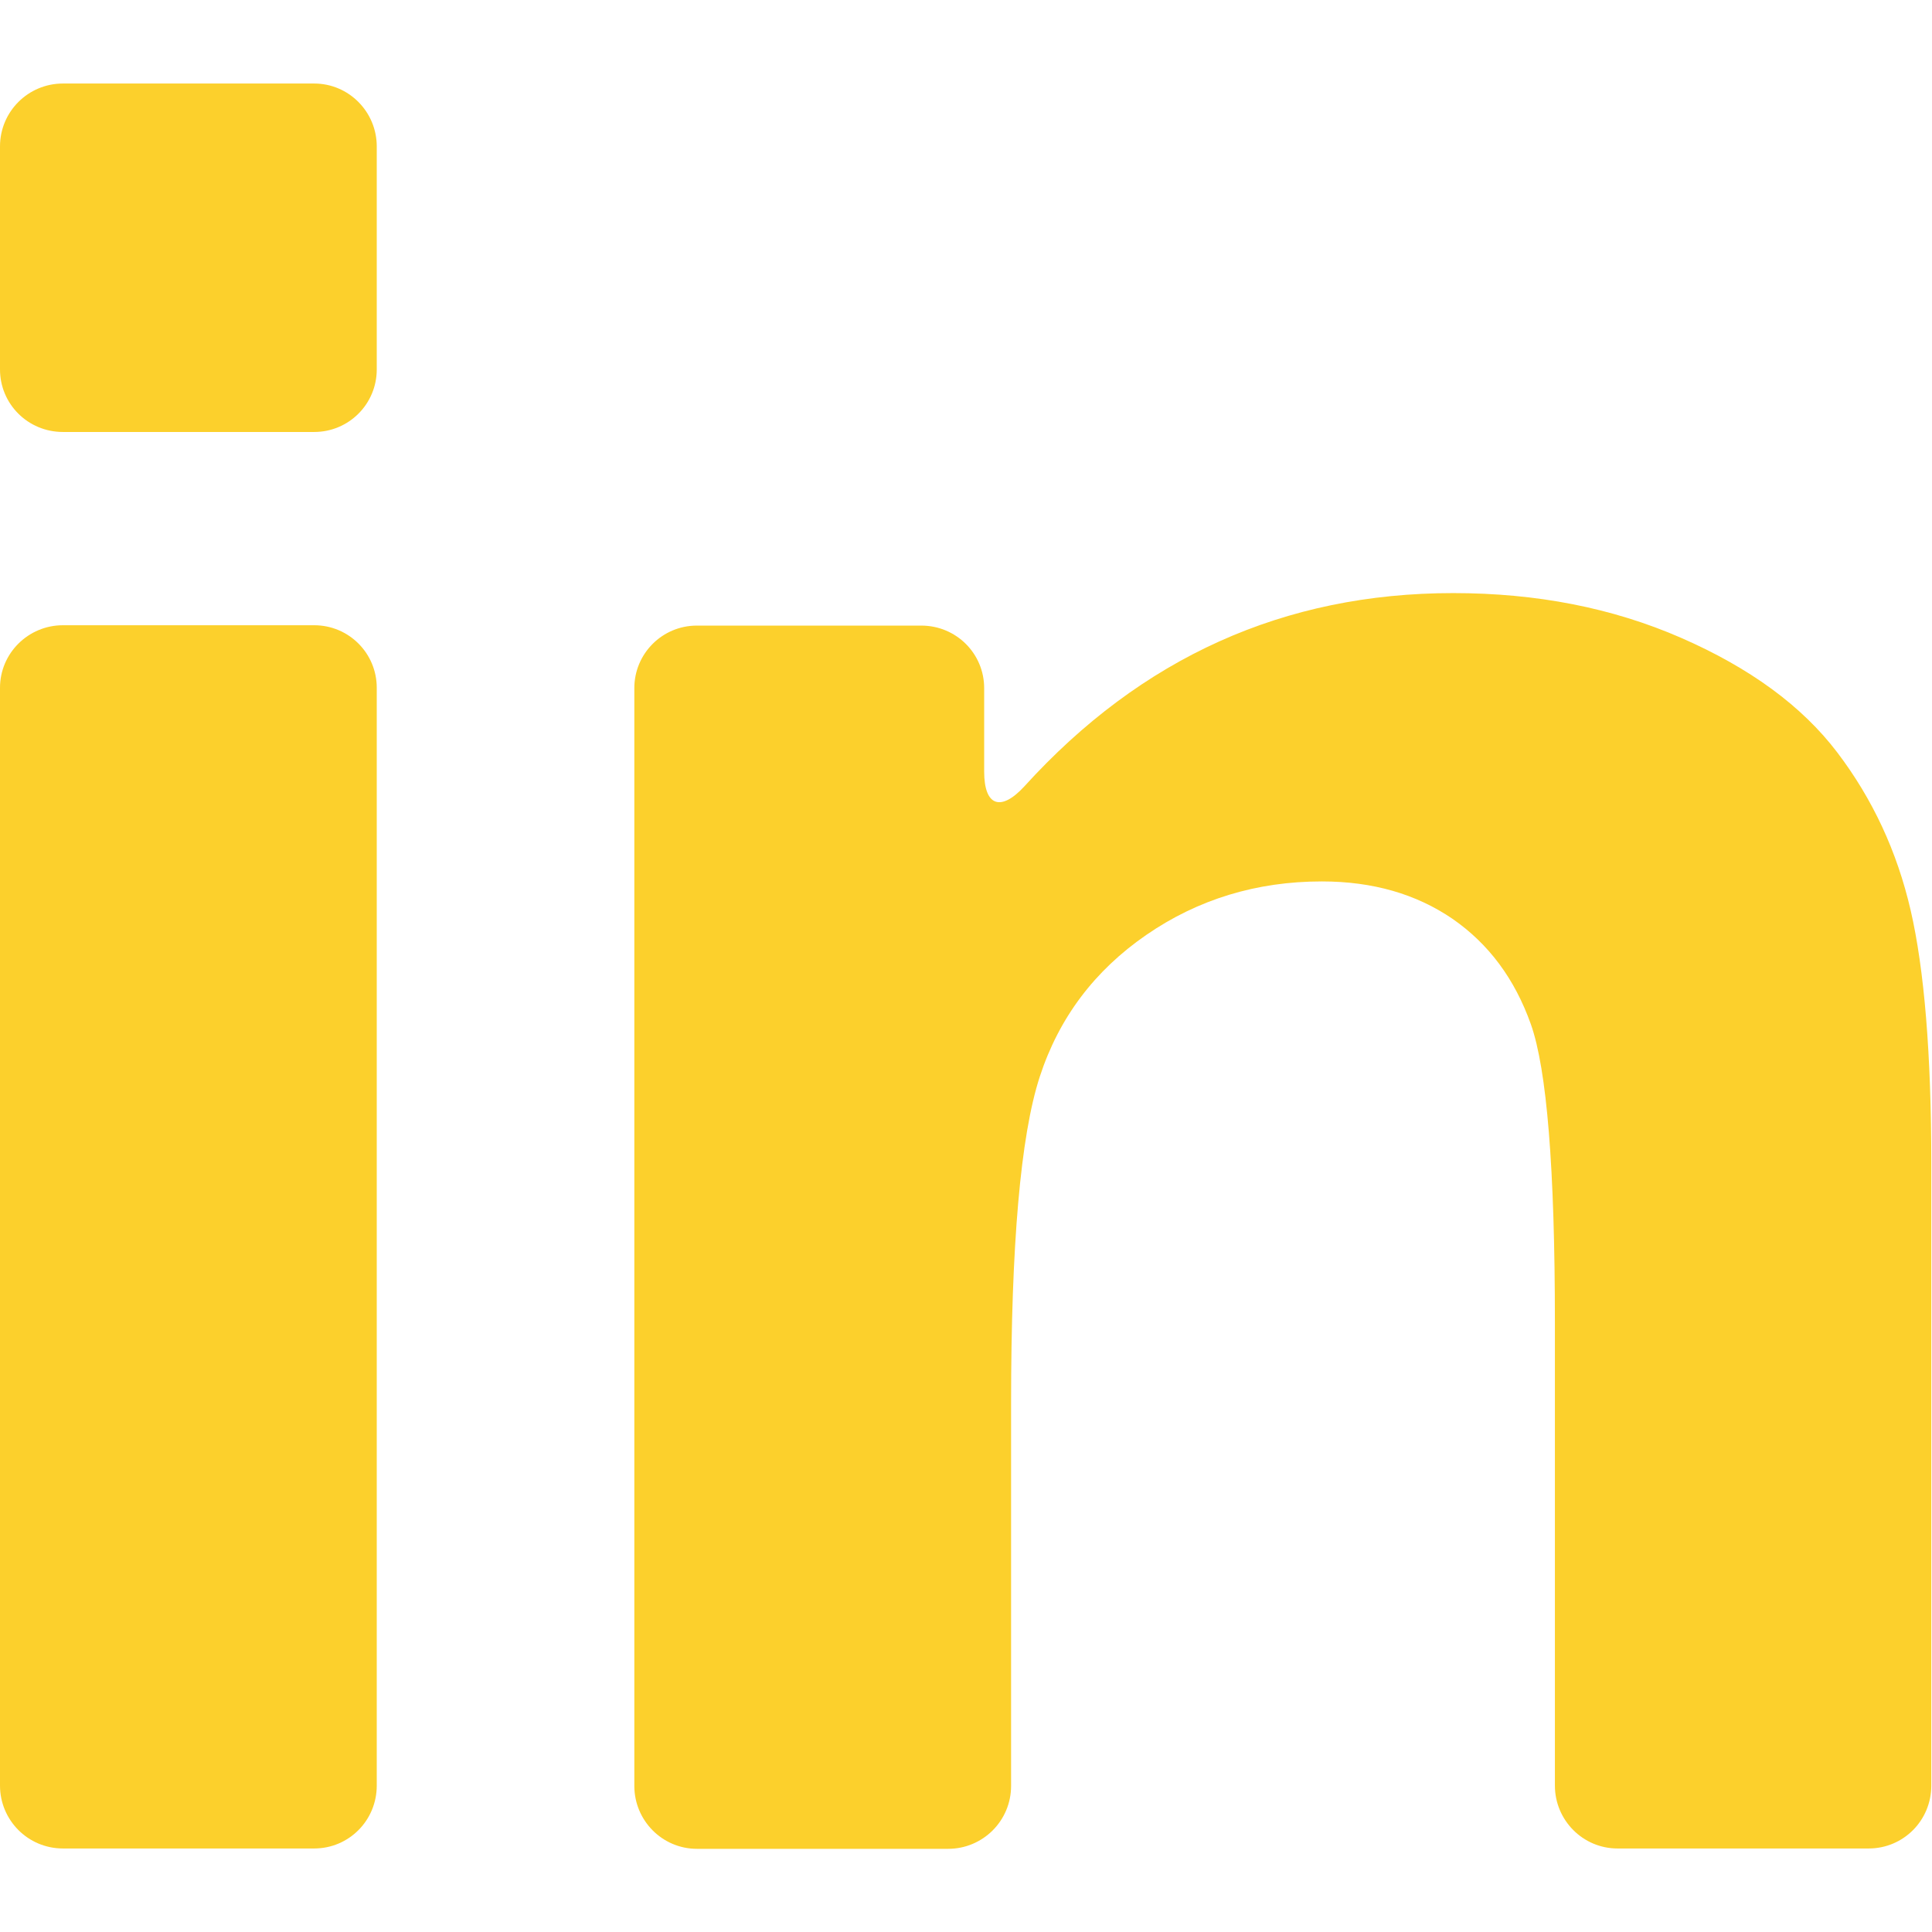
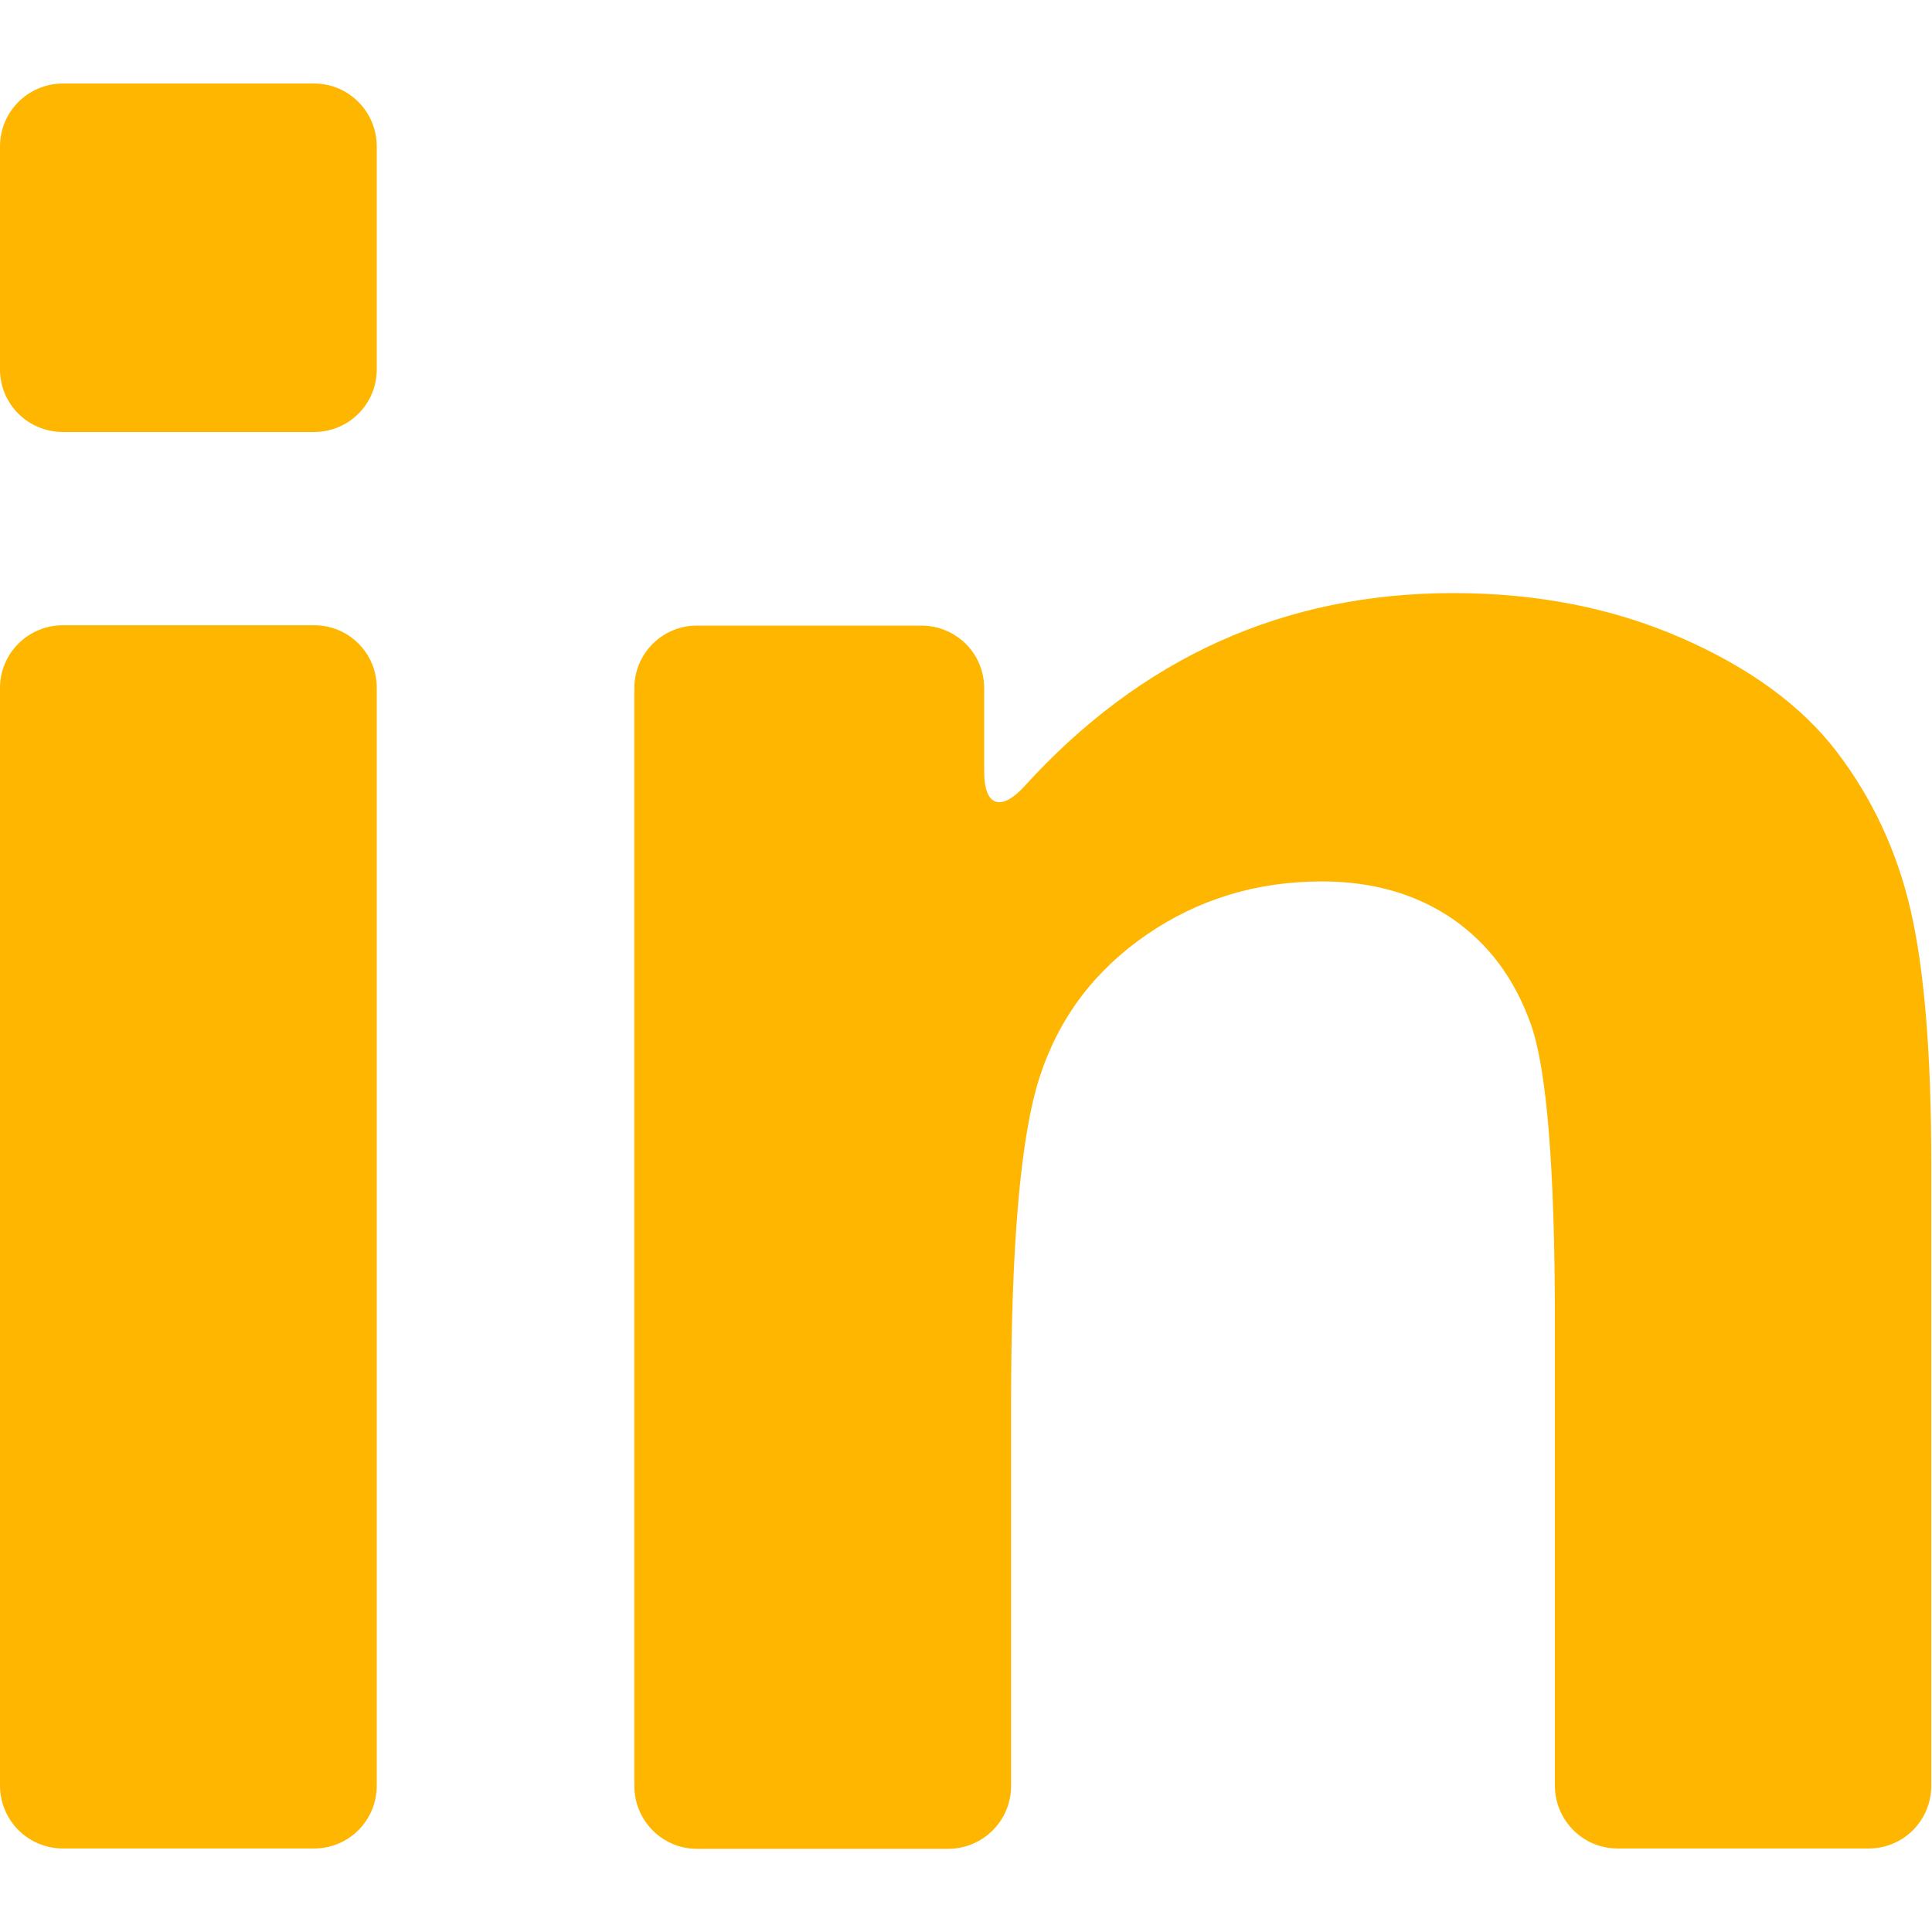
<svg xmlns="http://www.w3.org/2000/svg" version="1.1" id="Capa_1" x="0px" y="0px" viewBox="0 0 552.8 552.8" style="enable-background:new 0 0 552.8 552.8;" xml:space="preserve">
  <style type="text/css">
- 	.st0{fill:#FCD02C;}
+ 	.st0{fill:#FFB600;}
</style>
  <g>
    <g>
      <path class="st0" d="M18,528.9h71.9c9.9,0,17.9-8,17.9-18V196.8c0-9.9-8-17.9-17.9-17.9H18c-9.9,0-18,8-18,17.9v314.1    C0,520.8,8,528.9,18,528.9z" />
      <path class="st0" d="M18,123.6h71.9c9.9,0,17.9-8,17.9-17.9V41.9c0-9.9-8-18-17.9-18H18c-9.9,0-18,8-18,18v63.8    C0,115.6,8,123.6,18,123.6z" />
-       <path class="st0" d="M525.7,215.3c-10.1-13.3-25-24.2-44.7-32.8c-19.7-8.6-41.4-12.8-65.2-12.8c-48.3,0-89.2,18.4-122.7,55.3    c-6.7,7.3-11.5,5.7-11.5-4.2v-23.9c0-9.9-8-17.9-18-17.9h-64.2c-9.9,0-17.9,8-17.9,17.9v314.1c0,9.9,8,18,17.9,18h71.9    c9.9,0,18-8,18-18V401.7c0-45.5,2.7-76.7,8.2-93.6c5.5-16.9,15.7-30.4,30.5-40.6c14.8-10.2,31.6-15.3,50.2-15.3    c14.6,0,27,3.6,37.4,10.7c10.4,7.2,17.8,17.2,22.4,30.1c4.6,12.9,6.9,41.4,6.9,85.3v132.6c0,9.9,8,18,17.9,18h71.9    c9.9,0,17.9-8,17.9-18V333c0-31.4-2-55.6-5.9-72.5S535.8,228.6,525.7,215.3z" />
+       <path class="st0" d="M525.7,215.3c-10.1-13.3-25-24.2-44.7-32.8s-41.4-12.8-65.2-12.8c-48.3,0-89.2,18.4-122.7,55.3    c-6.7,7.3-11.5,5.7-11.5-4.2v-23.9c0-9.9-8-17.9-18-17.9h-64.2c-9.9,0-17.9,8-17.9,17.9V511c0,9.9,8,18,17.9,18h71.9    c9.9,0,18-8,18-18V401.7c0-45.5,2.7-76.7,8.2-93.6s15.7-30.4,30.5-40.6s31.6-15.3,50.2-15.3c14.6,0,27,3.6,37.4,10.7    c10.4,7.2,17.8,17.2,22.4,30.1s6.9,41.4,6.9,85.3v132.6c0,9.9,8,18,17.9,18h71.9c9.9,0,17.9-8,17.9-18V333c0-31.4-2-55.6-5.9-72.5    S535.8,228.6,525.7,215.3z" />
    </g>
  </g>
</svg>
